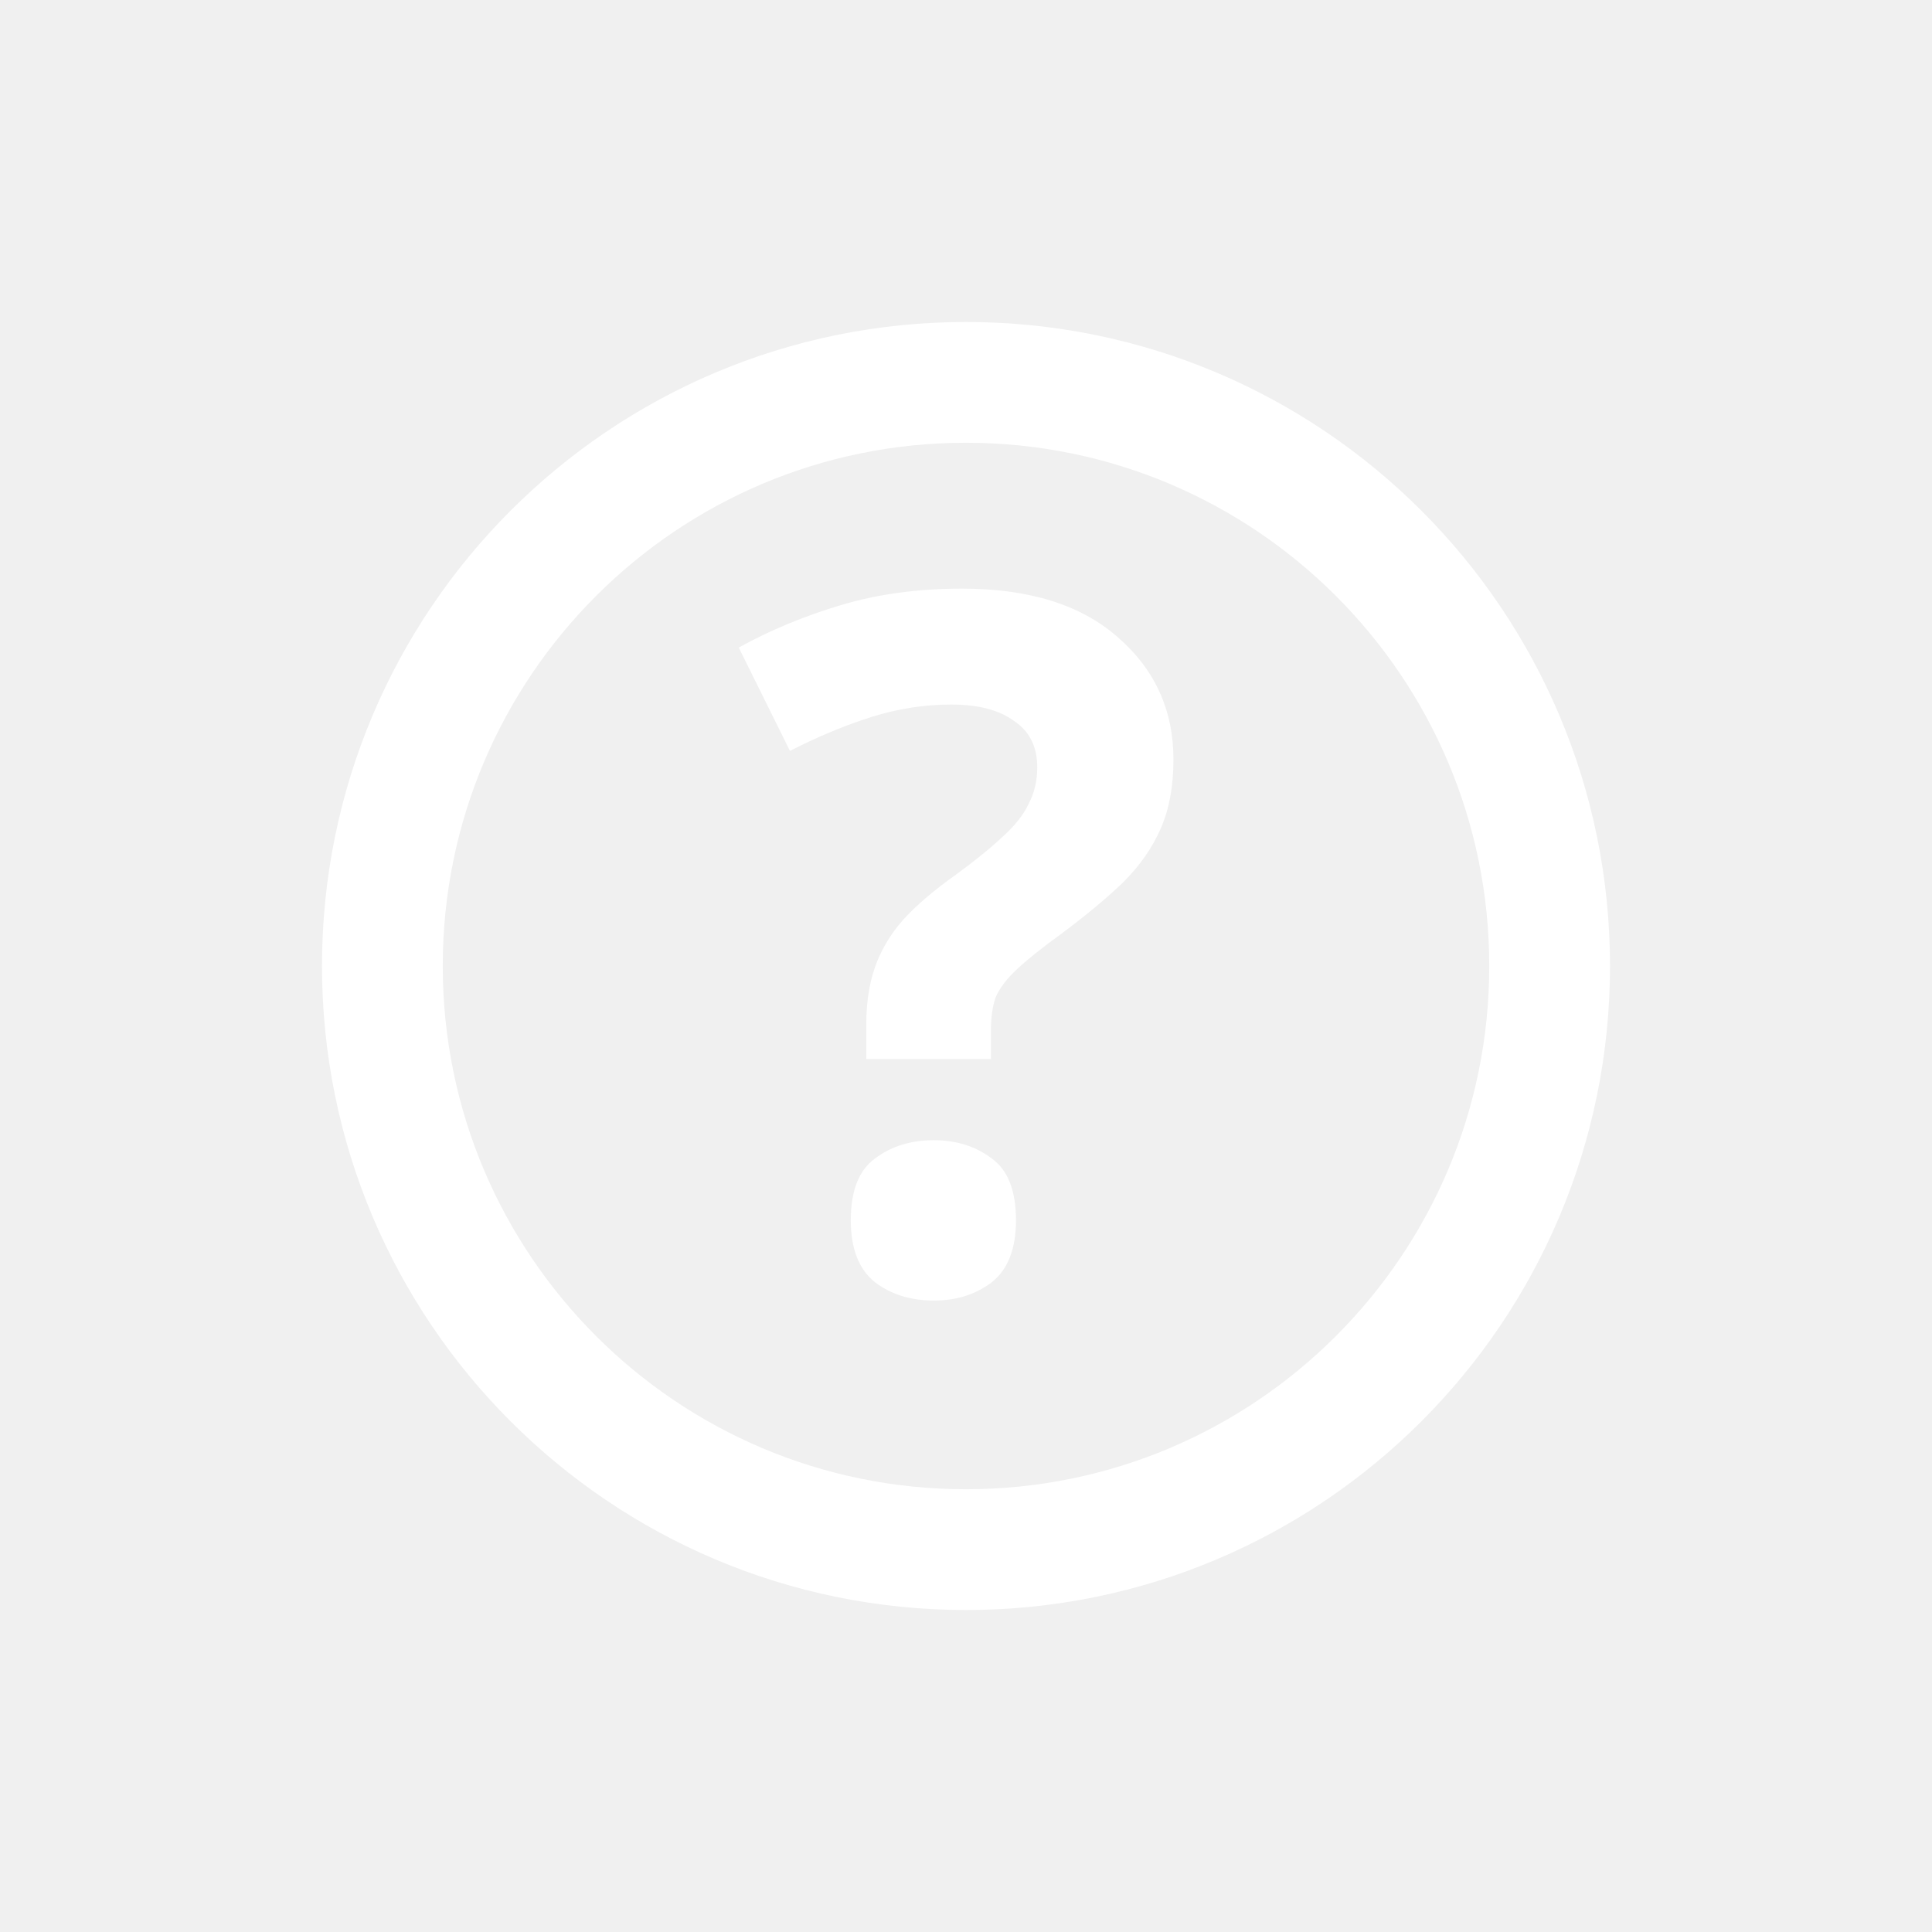
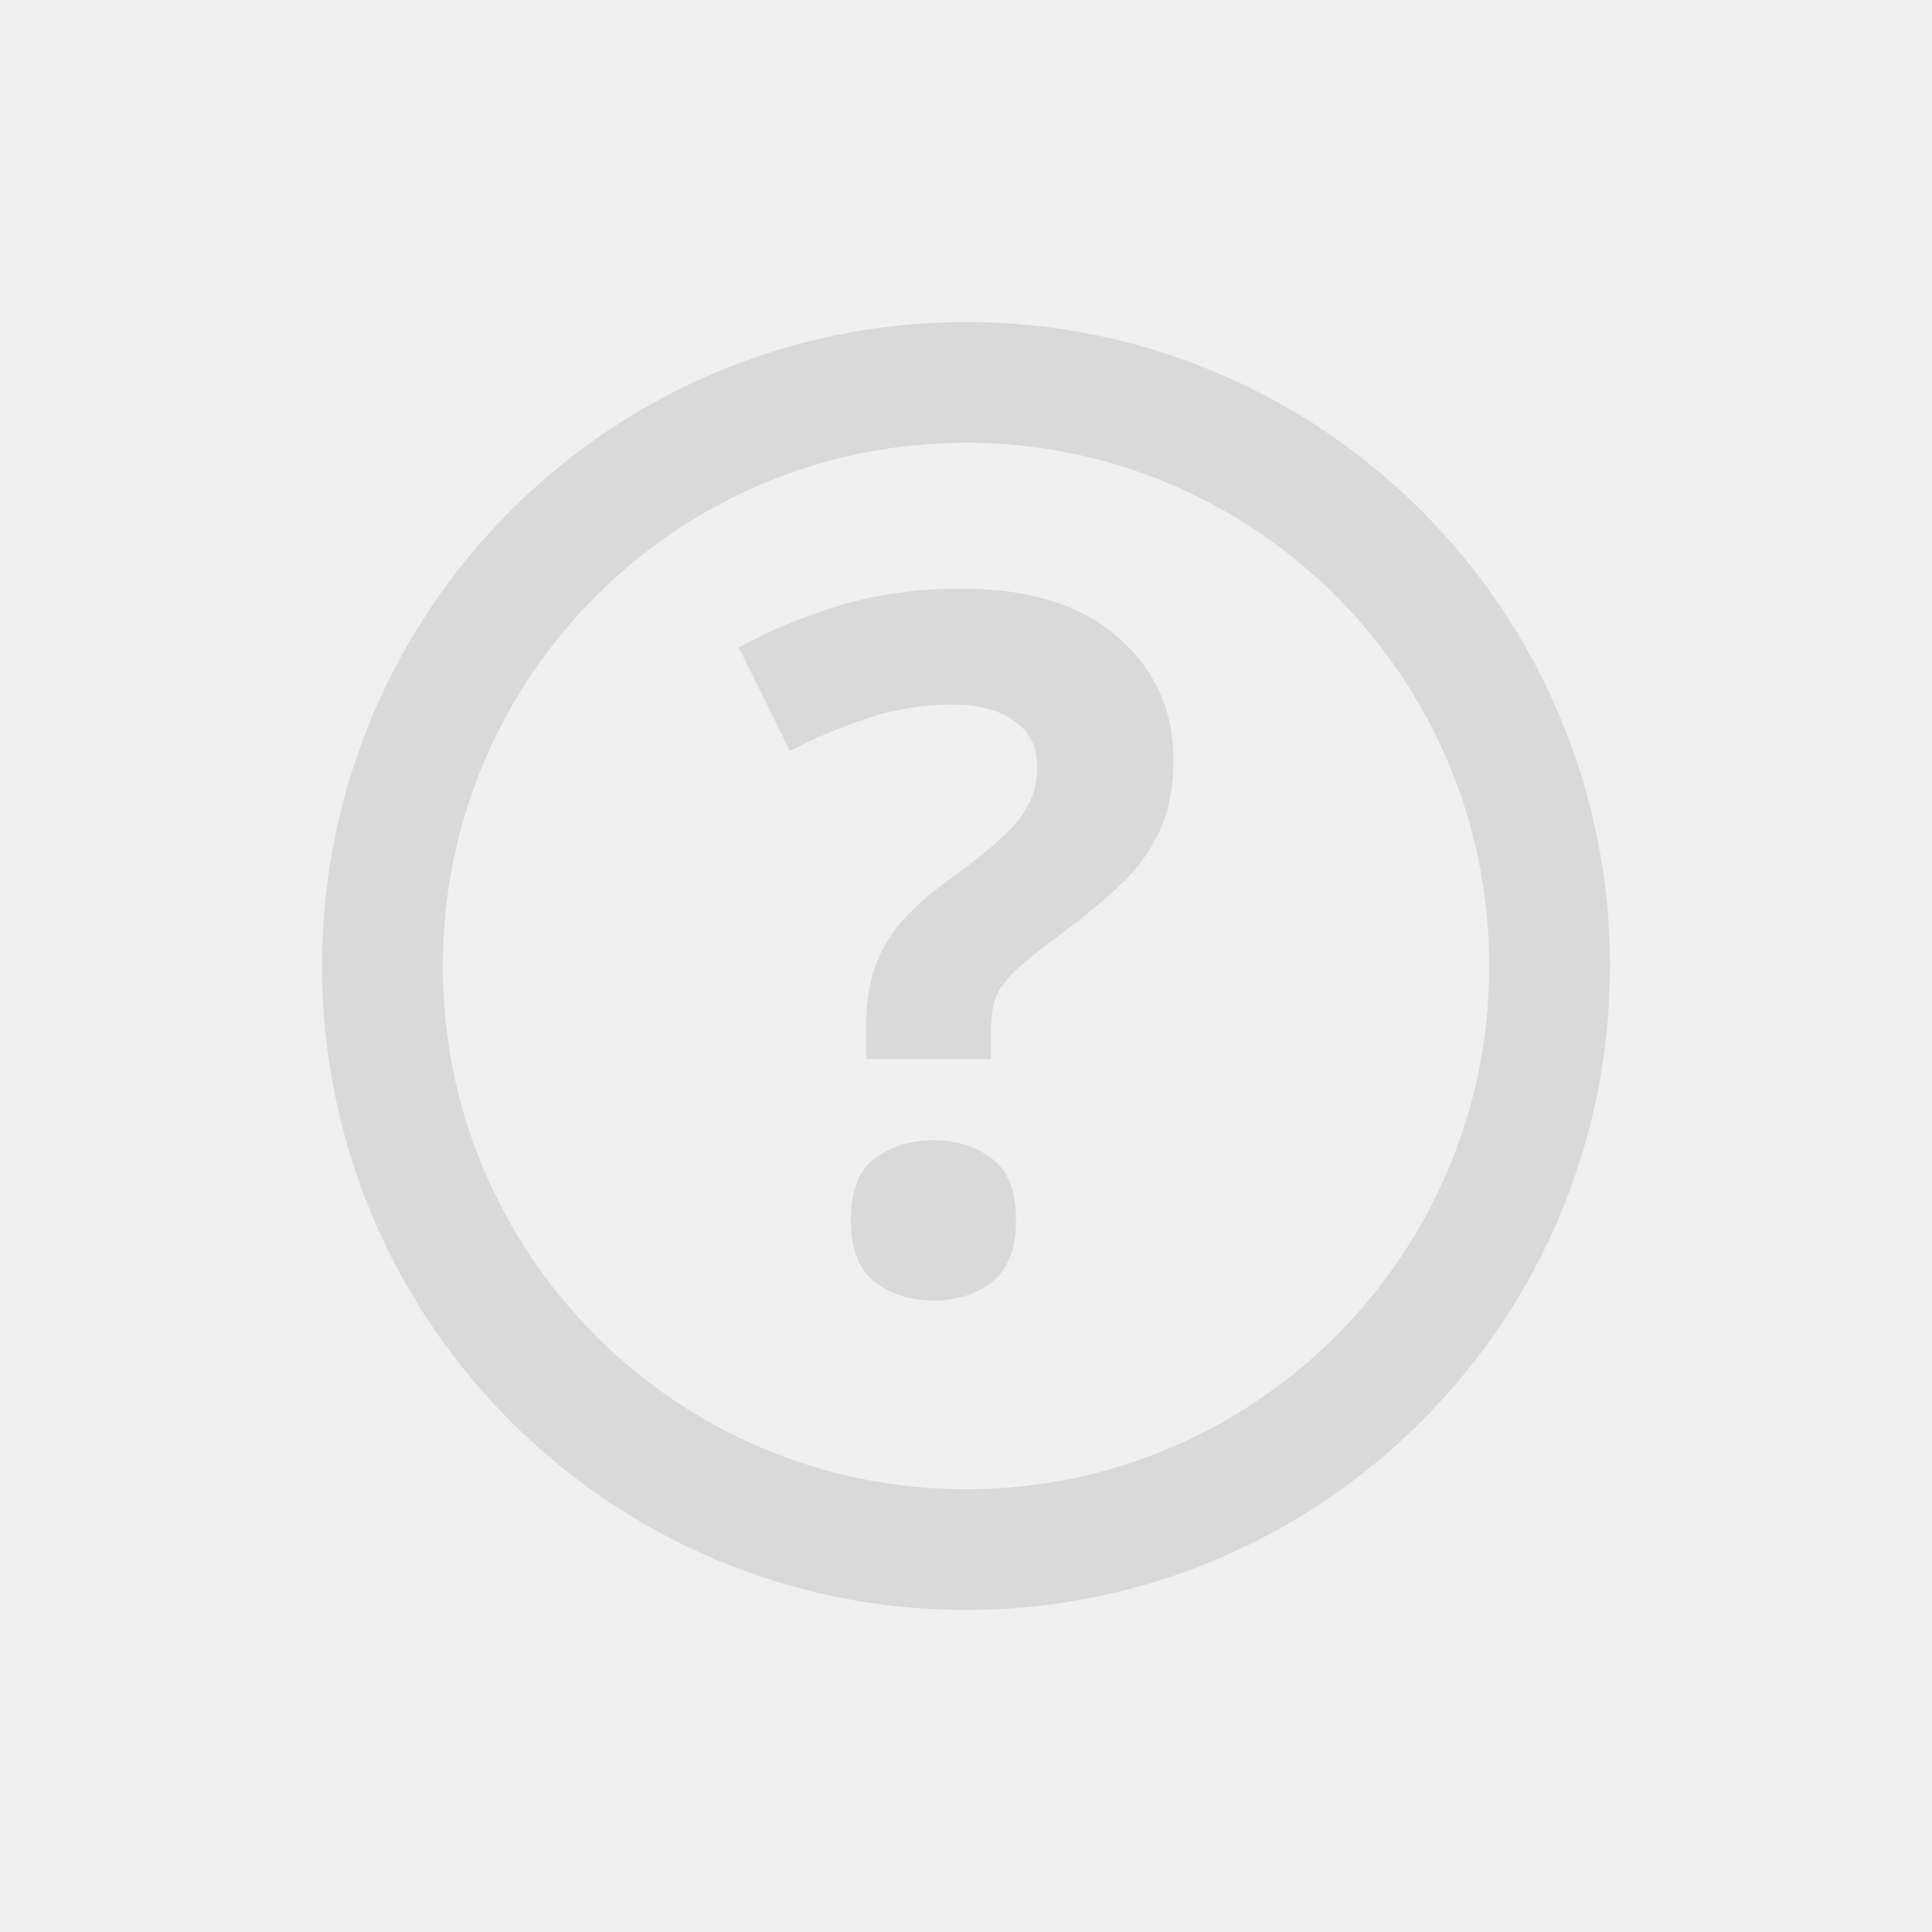
<svg xmlns="http://www.w3.org/2000/svg" width="24" height="24" viewBox="0 0 24 24" fill="none">
-   <circle cx="12" cy="12" r="7.25" stroke="white" stroke-width="1.5" />
-   <path d="M10.761 12.724C10.761 12.46 10.797 12.224 10.869 12.016C10.941 11.808 11.057 11.612 11.217 11.428C11.385 11.244 11.605 11.056 11.877 10.864C12.117 10.688 12.309 10.532 12.453 10.396C12.605 10.26 12.713 10.124 12.777 9.988C12.849 9.852 12.885 9.7 12.885 9.532C12.885 9.276 12.789 9.084 12.597 8.956C12.413 8.82 12.153 8.752 11.817 8.752C11.481 8.752 11.149 8.804 10.821 8.908C10.493 9.012 10.157 9.152 9.813 9.328L9.177 8.044C9.569 7.828 9.993 7.652 10.449 7.516C10.905 7.38 11.405 7.312 11.949 7.312C12.781 7.312 13.425 7.512 13.881 7.912C14.345 8.312 14.577 8.82 14.577 9.436C14.577 9.764 14.525 10.048 14.421 10.288C14.317 10.528 14.161 10.752 13.953 10.96C13.745 11.16 13.485 11.376 13.173 11.608C12.941 11.776 12.761 11.92 12.633 12.04C12.505 12.16 12.417 12.276 12.369 12.388C12.329 12.5 12.309 12.64 12.309 12.808V13.156H10.761V12.724ZM10.569 15.16C10.569 14.792 10.669 14.536 10.869 14.392C11.069 14.24 11.313 14.164 11.601 14.164C11.881 14.164 12.121 14.24 12.321 14.392C12.521 14.536 12.621 14.792 12.621 15.16C12.621 15.512 12.521 15.768 12.321 15.928C12.121 16.08 11.881 16.156 11.601 16.156C11.313 16.156 11.069 16.08 10.869 15.928C10.669 15.768 10.569 15.512 10.569 15.16Z" fill="white" />
+   <circle cx="12" cy="12" r="7.25" stroke="#D9D9D9" stroke-width="1.5" />
+   <path d="M10.761 12.724C10.761 12.46 10.797 12.224 10.869 12.016C10.941 11.808 11.057 11.612 11.217 11.428C11.385 11.244 11.605 11.056 11.877 10.864C12.117 10.688 12.309 10.532 12.453 10.396C12.605 10.26 12.713 10.124 12.777 9.988C12.849 9.852 12.885 9.7 12.885 9.532C12.885 9.276 12.789 9.084 12.597 8.956C12.413 8.82 12.153 8.752 11.817 8.752C11.481 8.752 11.149 8.804 10.821 8.908C10.493 9.012 10.157 9.152 9.813 9.328L9.177 8.044C9.569 7.828 9.993 7.652 10.449 7.516C10.905 7.38 11.405 7.312 11.949 7.312C12.781 7.312 13.425 7.512 13.881 7.912C14.345 8.312 14.577 8.82 14.577 9.436C14.577 9.764 14.525 10.048 14.421 10.288C14.317 10.528 14.161 10.752 13.953 10.96C13.745 11.16 13.485 11.376 13.173 11.608C12.941 11.776 12.761 11.92 12.633 12.04C12.505 12.16 12.417 12.276 12.369 12.388C12.329 12.5 12.309 12.64 12.309 12.808V13.156H10.761V12.724ZM10.569 15.16C10.569 14.792 10.669 14.536 10.869 14.392C11.069 14.24 11.313 14.164 11.601 14.164C11.881 14.164 12.121 14.24 12.321 14.392C12.521 14.536 12.621 14.792 12.621 15.16C12.621 15.512 12.521 15.768 12.321 15.928C12.121 16.08 11.881 16.156 11.601 16.156C11.313 16.156 11.069 16.08 10.869 15.928C10.669 15.768 10.569 15.512 10.569 15.16Z" fill="#D9D9D9" />
</svg>
